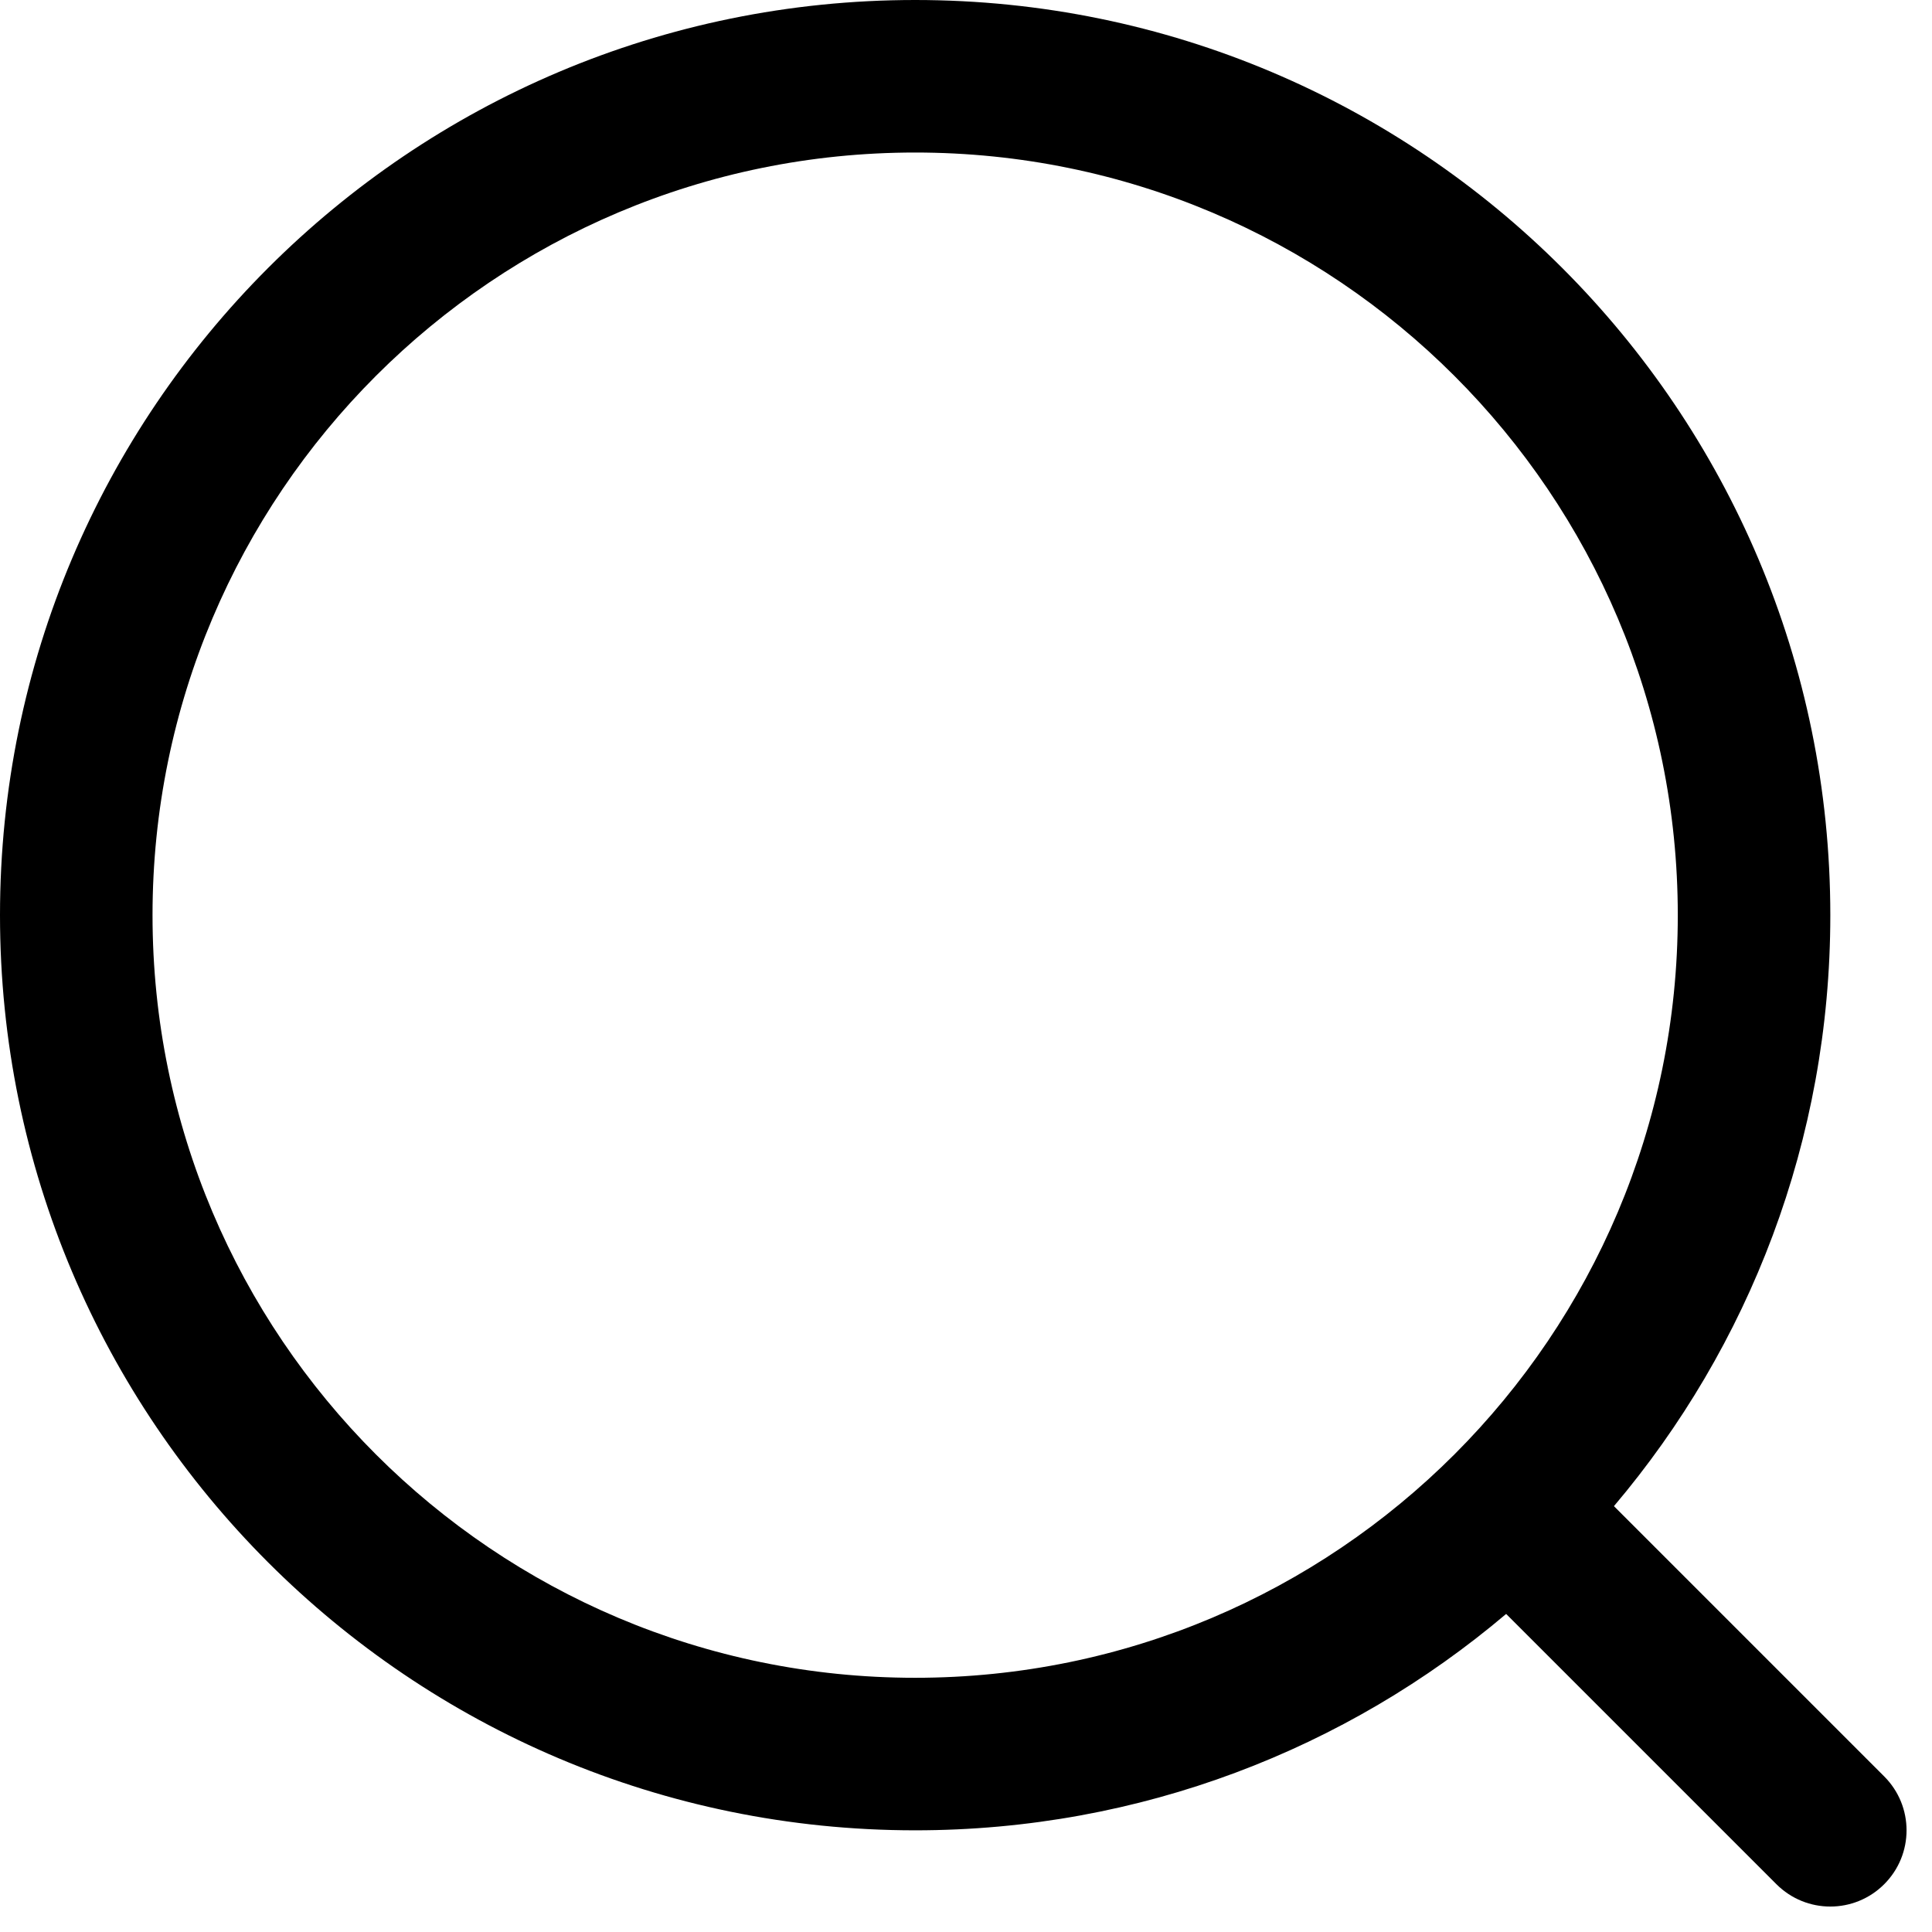
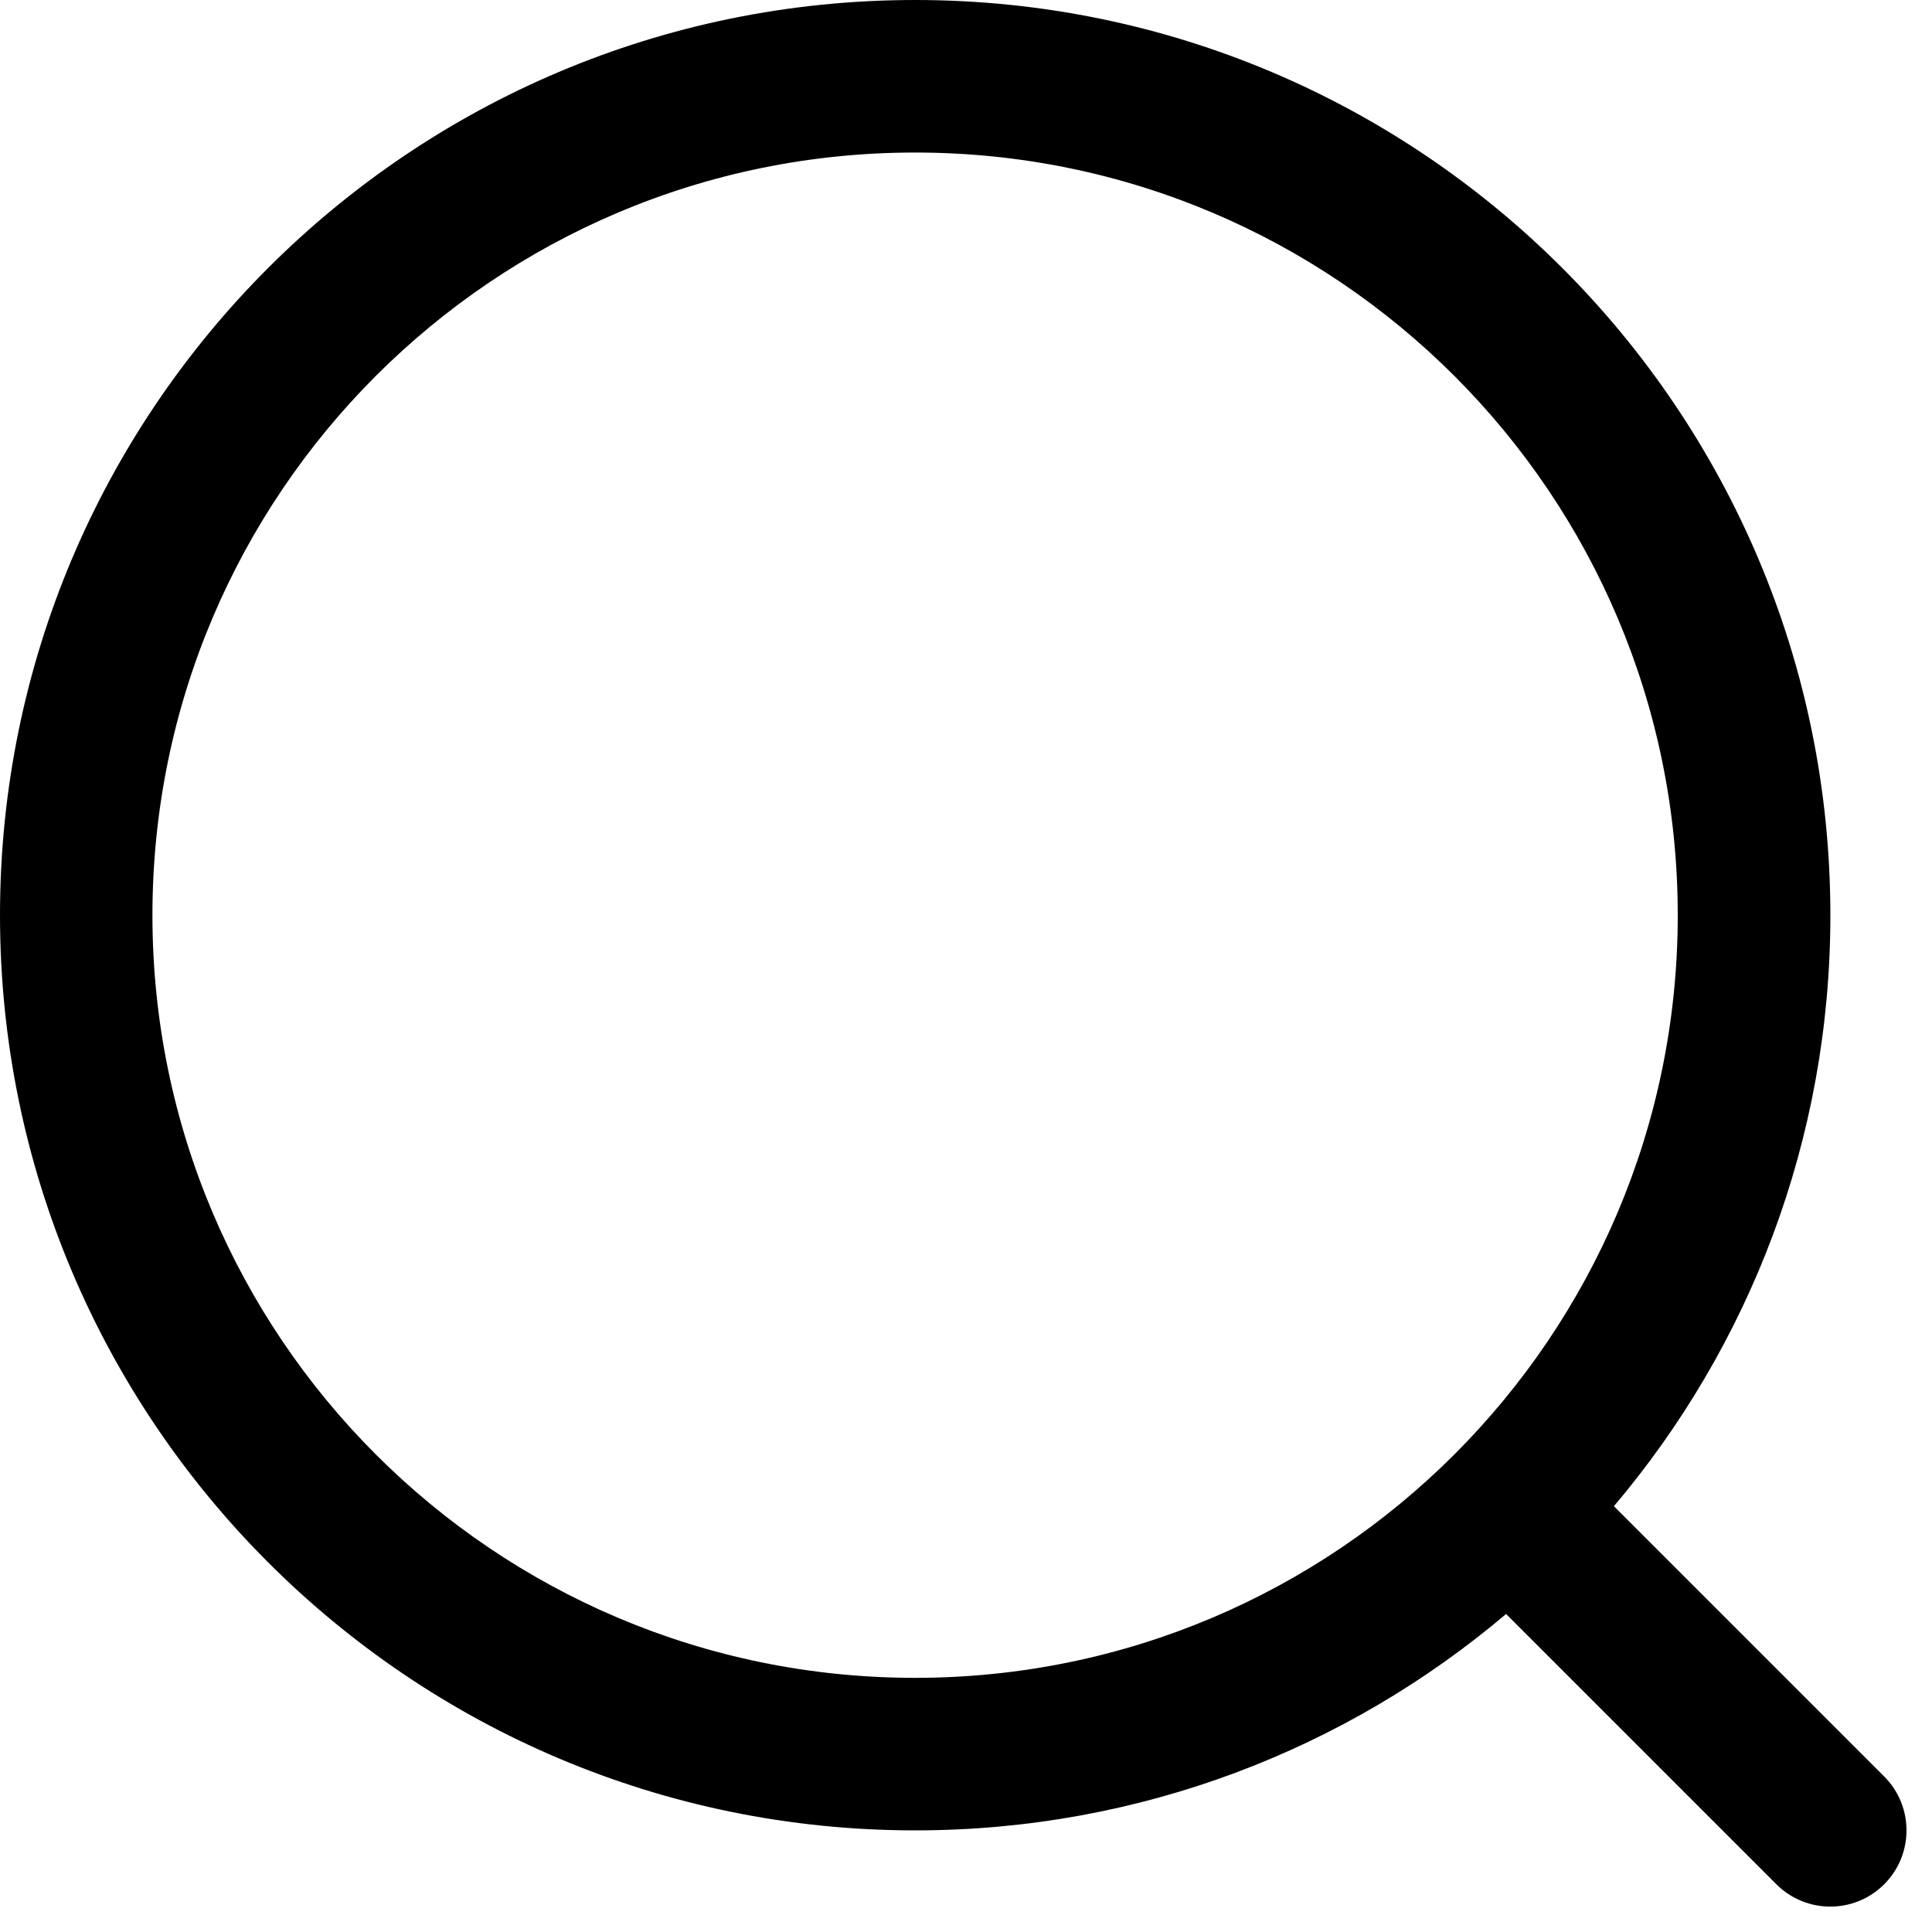
- <svg xmlns="http://www.w3.org/2000/svg" width="19" height="19" viewBox="0 0 19 19" fill="none">
-   <path fill-rule="evenodd" clip-rule="evenodd" d="M15.872 14.812C17.2 13.244 18 11.215 18 9C18 4.029 13.971 0 9 0C4.029 0 0 4.029 0 9C0 13.971 4.029 18 9 18C11.215 18 13.244 17.2 14.812 15.872L17.47 18.53C17.763 18.823 18.237 18.823 18.53 18.53C18.823 18.237 18.823 17.763 18.53 17.47L15.872 14.812ZM16.5 9C16.5 13.142 13.142 16.5 9 16.5C4.858 16.5 1.5 13.142 1.5 9C1.5 4.858 4.858 1.5 9 1.5C13.142 1.5 16.5 4.858 16.5 9Z" fill="black" />
+ <svg xmlns="http://www.w3.org/2000/svg" version="1.1" width="20" height="20" viewBox="0 0 20 20">
+   <path d="M16.708 15.591c1.397-1.651 2.24-3.786 2.24-6.117 0-5.232-4.241-9.474-9.474-9.474s-9.474 4.242-9.474 9.474c0 5.232 4.242 9.474 9.474 9.474 2.332 0 4.467-0.843 6.117-2.24l2.798 2.798c0.308 0.308 0.808 0.308 1.116 0s0.308-0.808 0-1.116l-2.798-2.798zM17.368 9.474c0 4.36-3.535 7.895-7.895 7.895s-7.895-3.535-7.895-7.895c0-4.36 3.535-7.895 7.895-7.895s7.895 3.535 7.895 7.895z" />
</svg>
